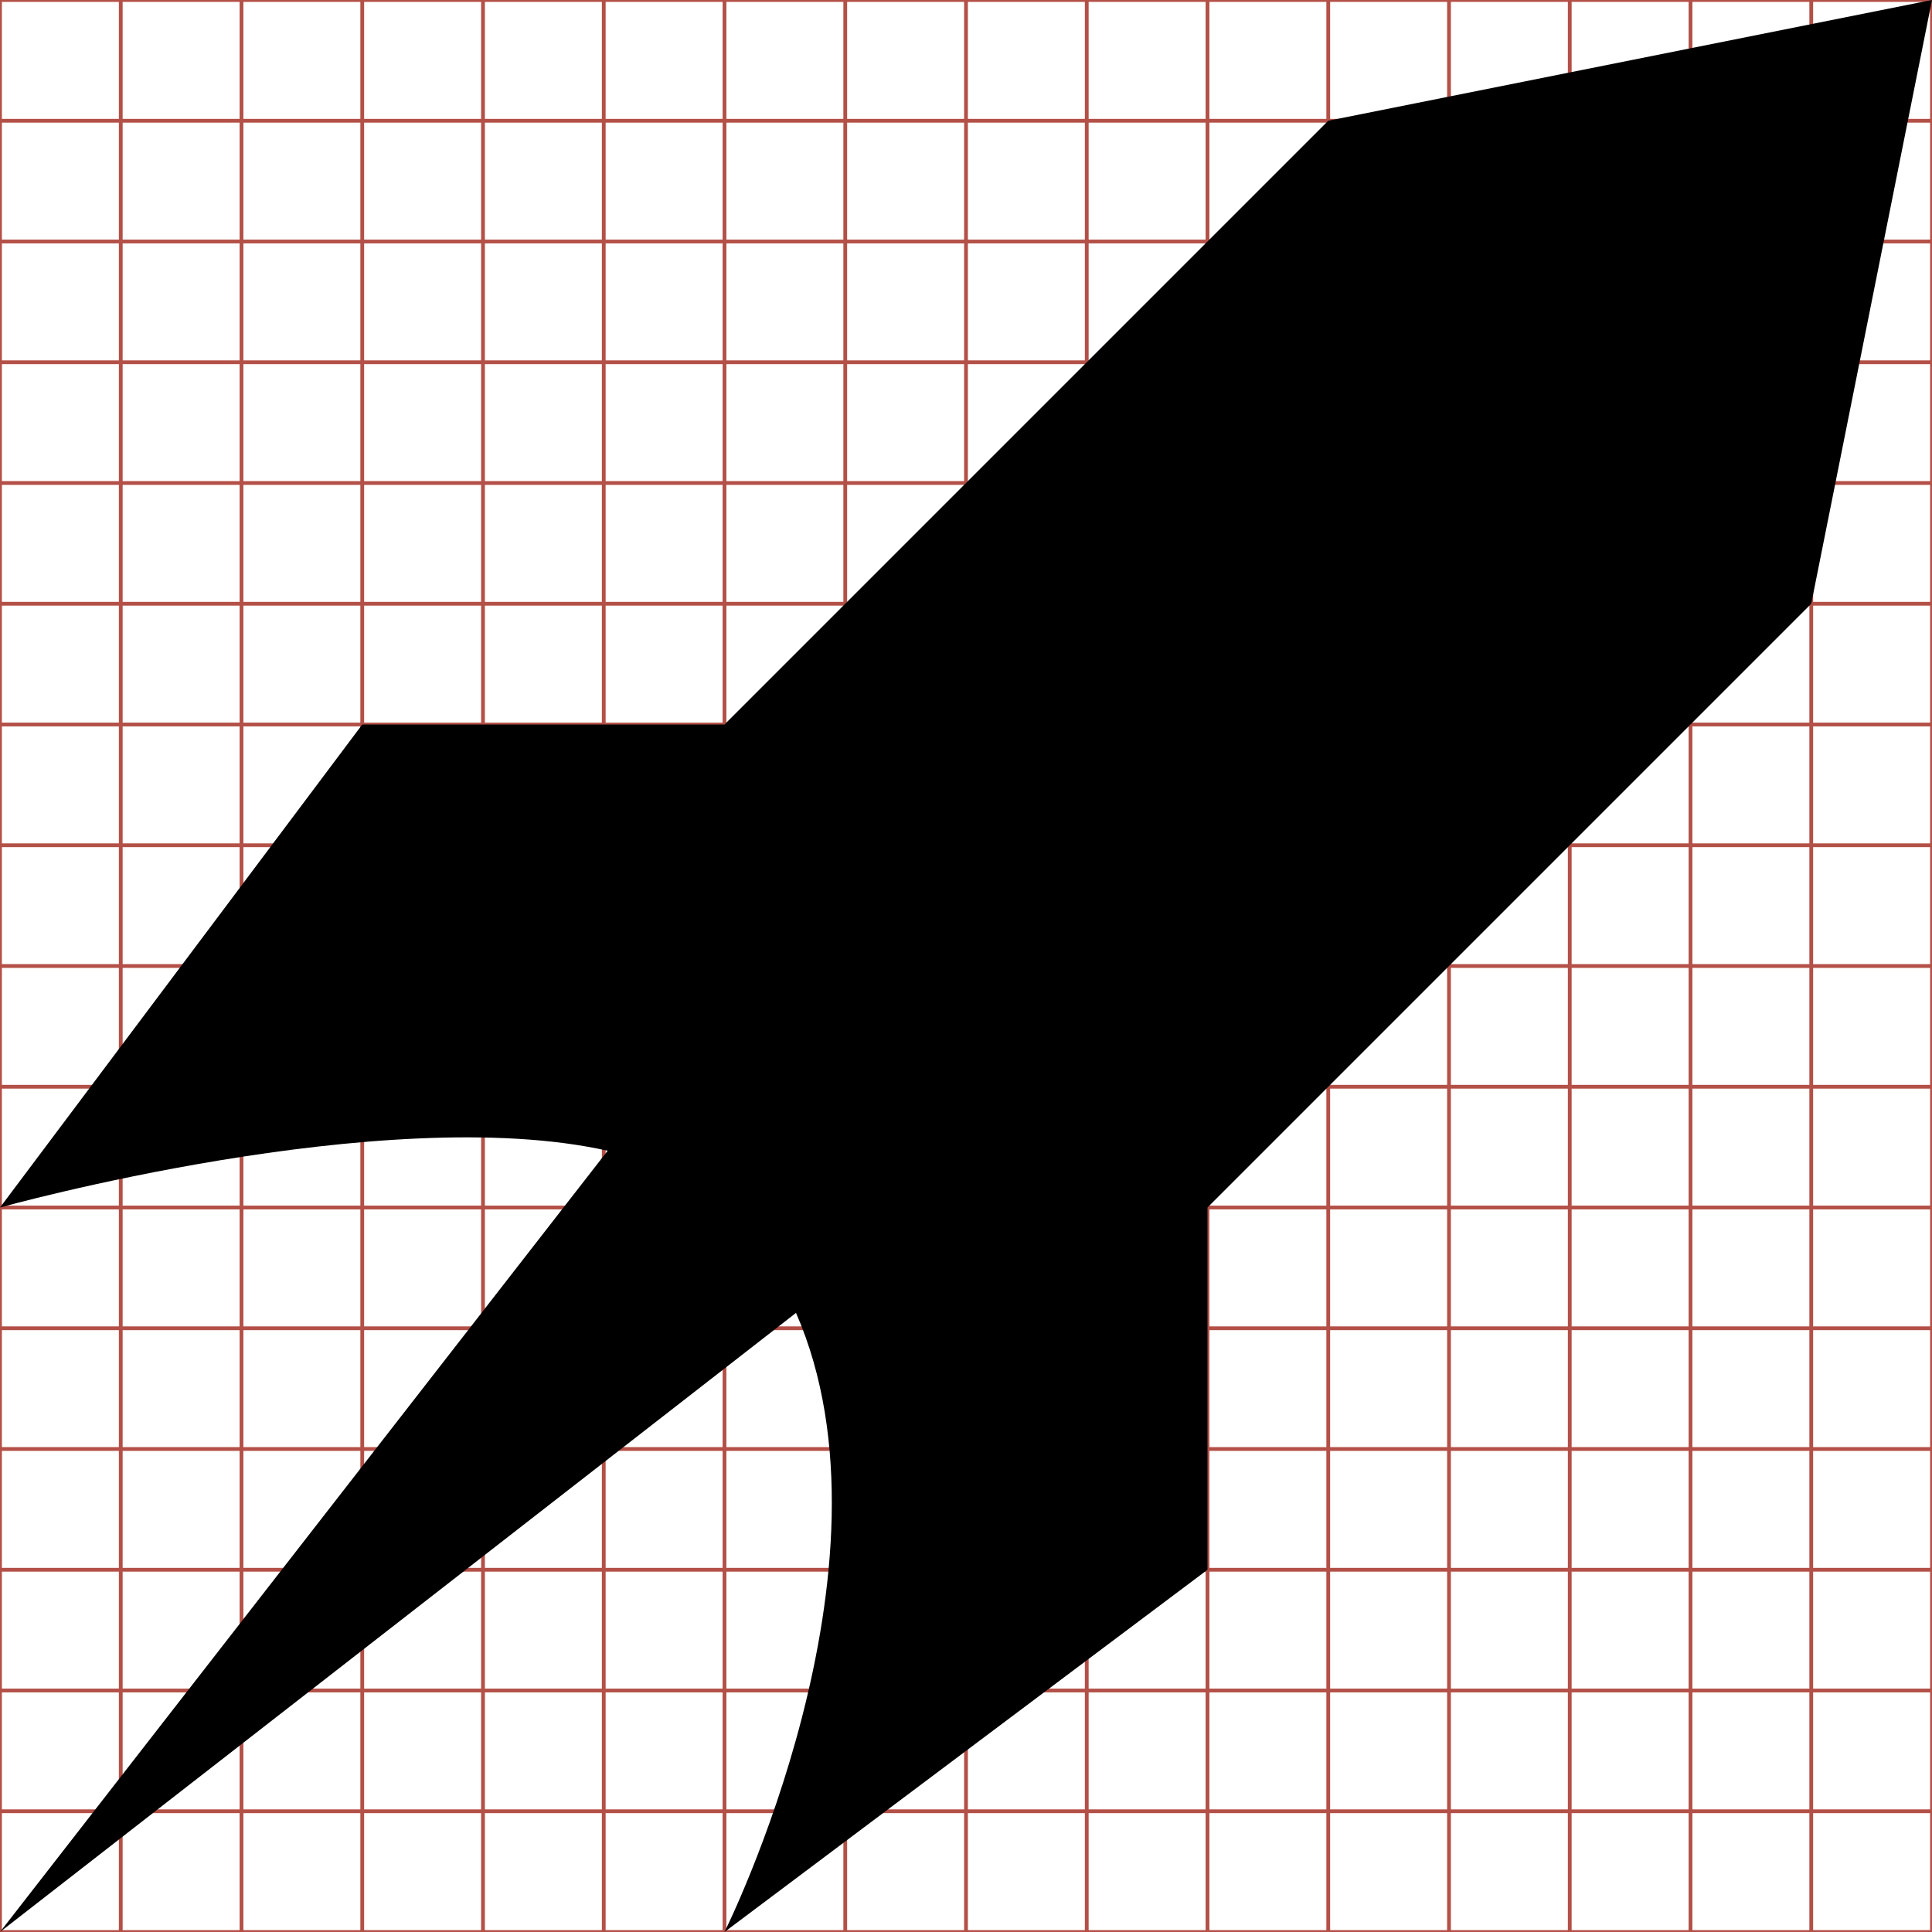
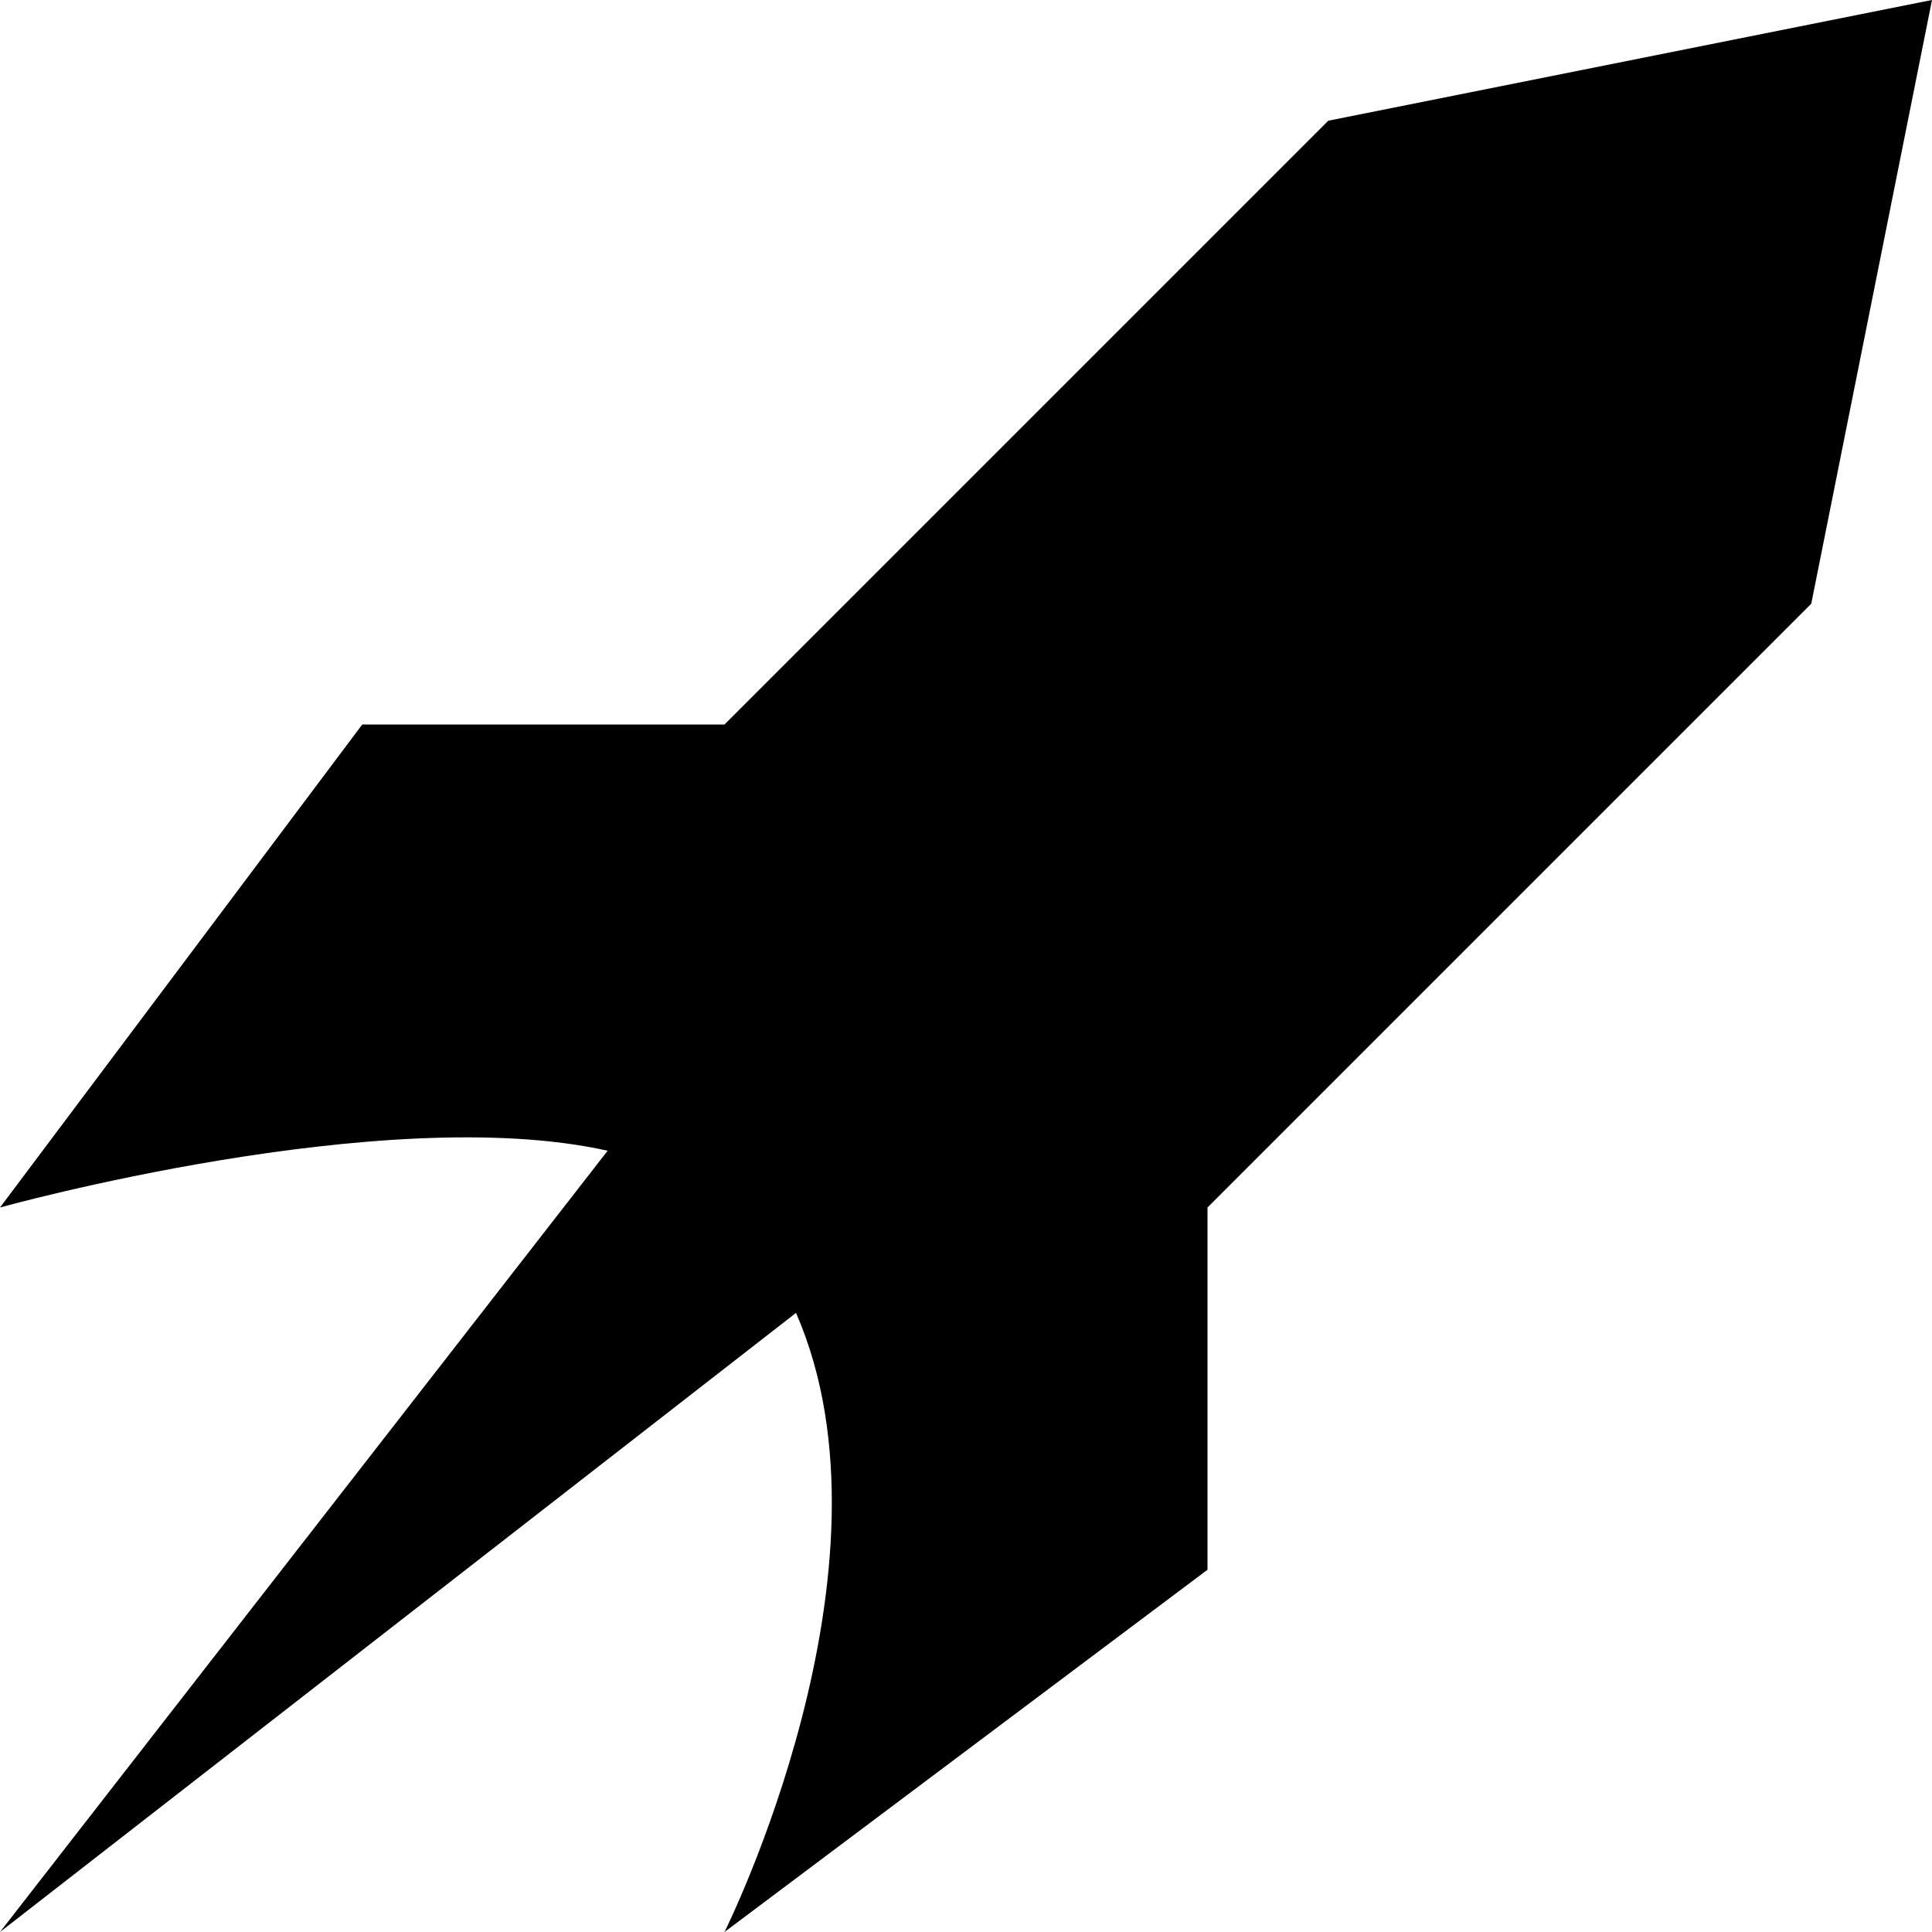
- <svg xmlns="http://www.w3.org/2000/svg" width="512" height="512" viewBox="0 0 512 512" fill="#000000">
-   <g class="svgGrid" id="svgGrid">
-     <line stroke-width="1" stroke="#B35047" x1="32" x2="32" y1="0" y2="512" />
-     <line stroke-width="1" stroke="#B35047" x1="64" x2="64" y1="0" y2="512" />
-     <line stroke-width="1" stroke="#B35047" x1="96" x2="96" y1="0" y2="512" />
-     <line stroke-width="1" stroke="#B35047" x1="128" x2="128" y1="0" y2="512" />
-     <line stroke-width="1" stroke="#B35047" x1="160" x2="160" y1="0" y2="512" />
-     <line stroke-width="1" stroke="#B35047" x1="192" x2="192" y1="0" y2="512" />
-     <line stroke-width="1" stroke="#B35047" x1="224" x2="224" y1="0" y2="512" />
-     <line stroke-width="1" stroke="#B35047" x1="256" x2="256" y1="0" y2="512" />
-     <line stroke-width="1" stroke="#B35047" x1="288" x2="288" y1="0" y2="512" />
-     <line stroke-width="1" stroke="#B35047" x1="320" x2="320" y1="0" y2="512" />
-     <line stroke-width="1" stroke="#B35047" x1="352" x2="352" y1="0" y2="512" />
-     <line stroke-width="1" stroke="#B35047" x1="384" x2="384" y1="0" y2="512" />
-     <line stroke-width="1" stroke="#B35047" x1="416" x2="416" y1="0" y2="512" />
-     <line stroke-width="1" stroke="#B35047" x1="448" x2="448" y1="0" y2="512" />
-     <line stroke-width="1" stroke="#B35047" x1="480" x2="480" y1="0" y2="512" />
-     <line stroke-width="1" stroke="#B35047" x1="0" x2="512" y1="32" y2="32" />
-     <line stroke-width="1" stroke="#B35047" x1="0" x2="512" y1="64" y2="64" />
-     <line stroke-width="1" stroke="#B35047" x1="0" x2="512" y1="96" y2="96" />
-     <line stroke-width="1" stroke="#B35047" x1="0" x2="512" y1="128" y2="128" />
-     <line stroke-width="1" stroke="#B35047" x1="0" x2="512" y1="160" y2="160" />
-     <line stroke-width="1" stroke="#B35047" x1="0" x2="512" y1="192" y2="192" />
-     <line stroke-width="1" stroke="#B35047" x1="0" x2="512" y1="224" y2="224" />
-     <line stroke-width="1" stroke="#B35047" x1="0" x2="512" y1="256" y2="256" />
-     <line stroke-width="1" stroke="#B35047" x1="0" x2="512" y1="288" y2="288" />
-     <line stroke-width="1" stroke="#B35047" x1="0" x2="512" y1="320" y2="320" />
-     <line stroke-width="1" stroke="#B35047" x1="0" x2="512" y1="352" y2="352" />
-     <line stroke-width="1" stroke="#B35047" x1="0" x2="512" y1="384" y2="384" />
-     <line stroke-width="1" stroke="#B35047" x1="0" x2="512" y1="416" y2="416" />
-     <line stroke-width="1" stroke="#B35047" x1="0" x2="512" y1="448" y2="448" />
-     <line stroke-width="1" stroke="#B35047" x1="0" x2="512" y1="480" y2="480" />
-     <rect x="0" y="0" width="512" height="512" fill="none" stroke-width="1" stroke="#B35047" />
-   </g>
-   <path d="M 352.00,32.00L 192.00,192.00L 96.00,192.00 L0.00,320.00c0.00,0.00, 101.708-28.326, 161.033-15.042L0.00,512.00l 210.951-164.072C 240.37,415.255, 192.00,512.00, 192.00,512.00l 128.00-96.00 l0.00-96.00 l 160.00-160.00L 512.00,0.00L 352.00,32.00z" />
+ <svg xmlns="http://www.w3.org/2000/svg" width="512" height="512" viewBox="0 0 512 512" fill="#000000" id="svg2" version="1.1">
+   <defs id="defs71" />
+   <path d="M 352.00,32.00L 192.00,192.00L 96.00,192.00 L0.00,320.00c0.00,0.00, 101.708-28.326, 161.033-15.042L0.00,512.00l 210.951-164.072C 240.37,415.255, 192.00,512.00, 192.00,512.00l 128.00-96.00 l0.00-96.00 l 160.00-160.00L 512.00,0.00L 352.00,32.00z" id="path67" />
</svg>
